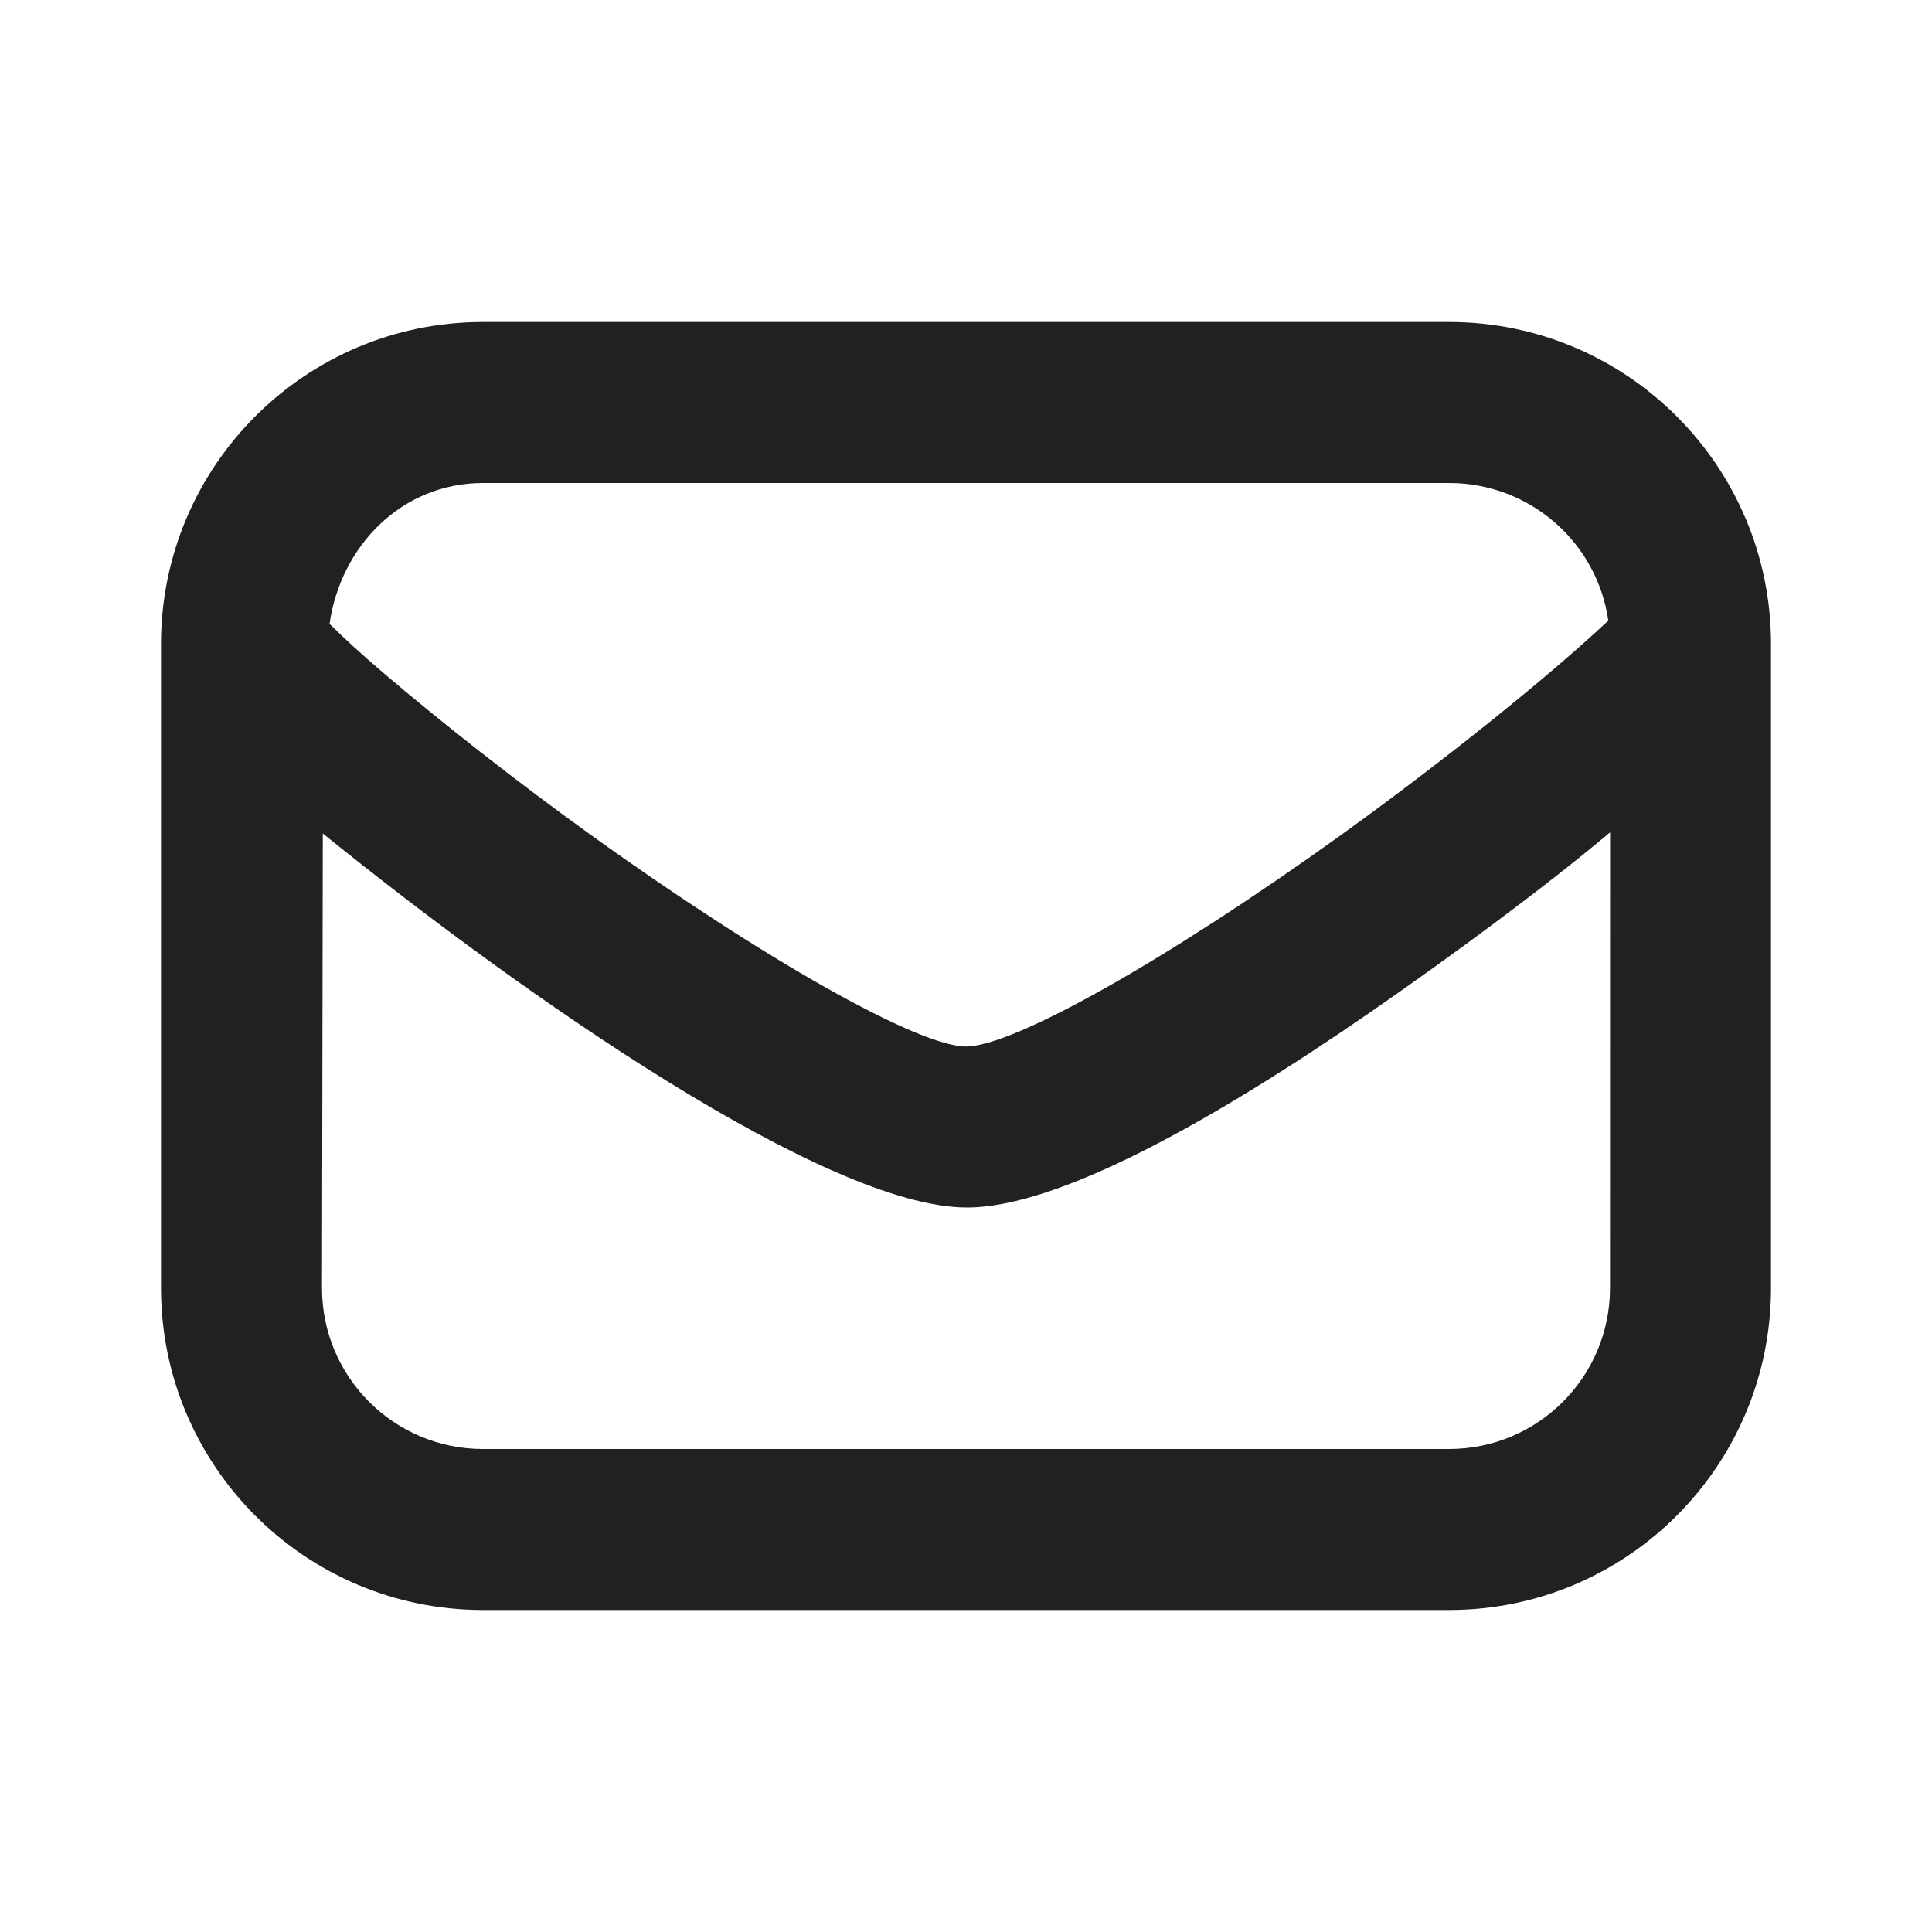
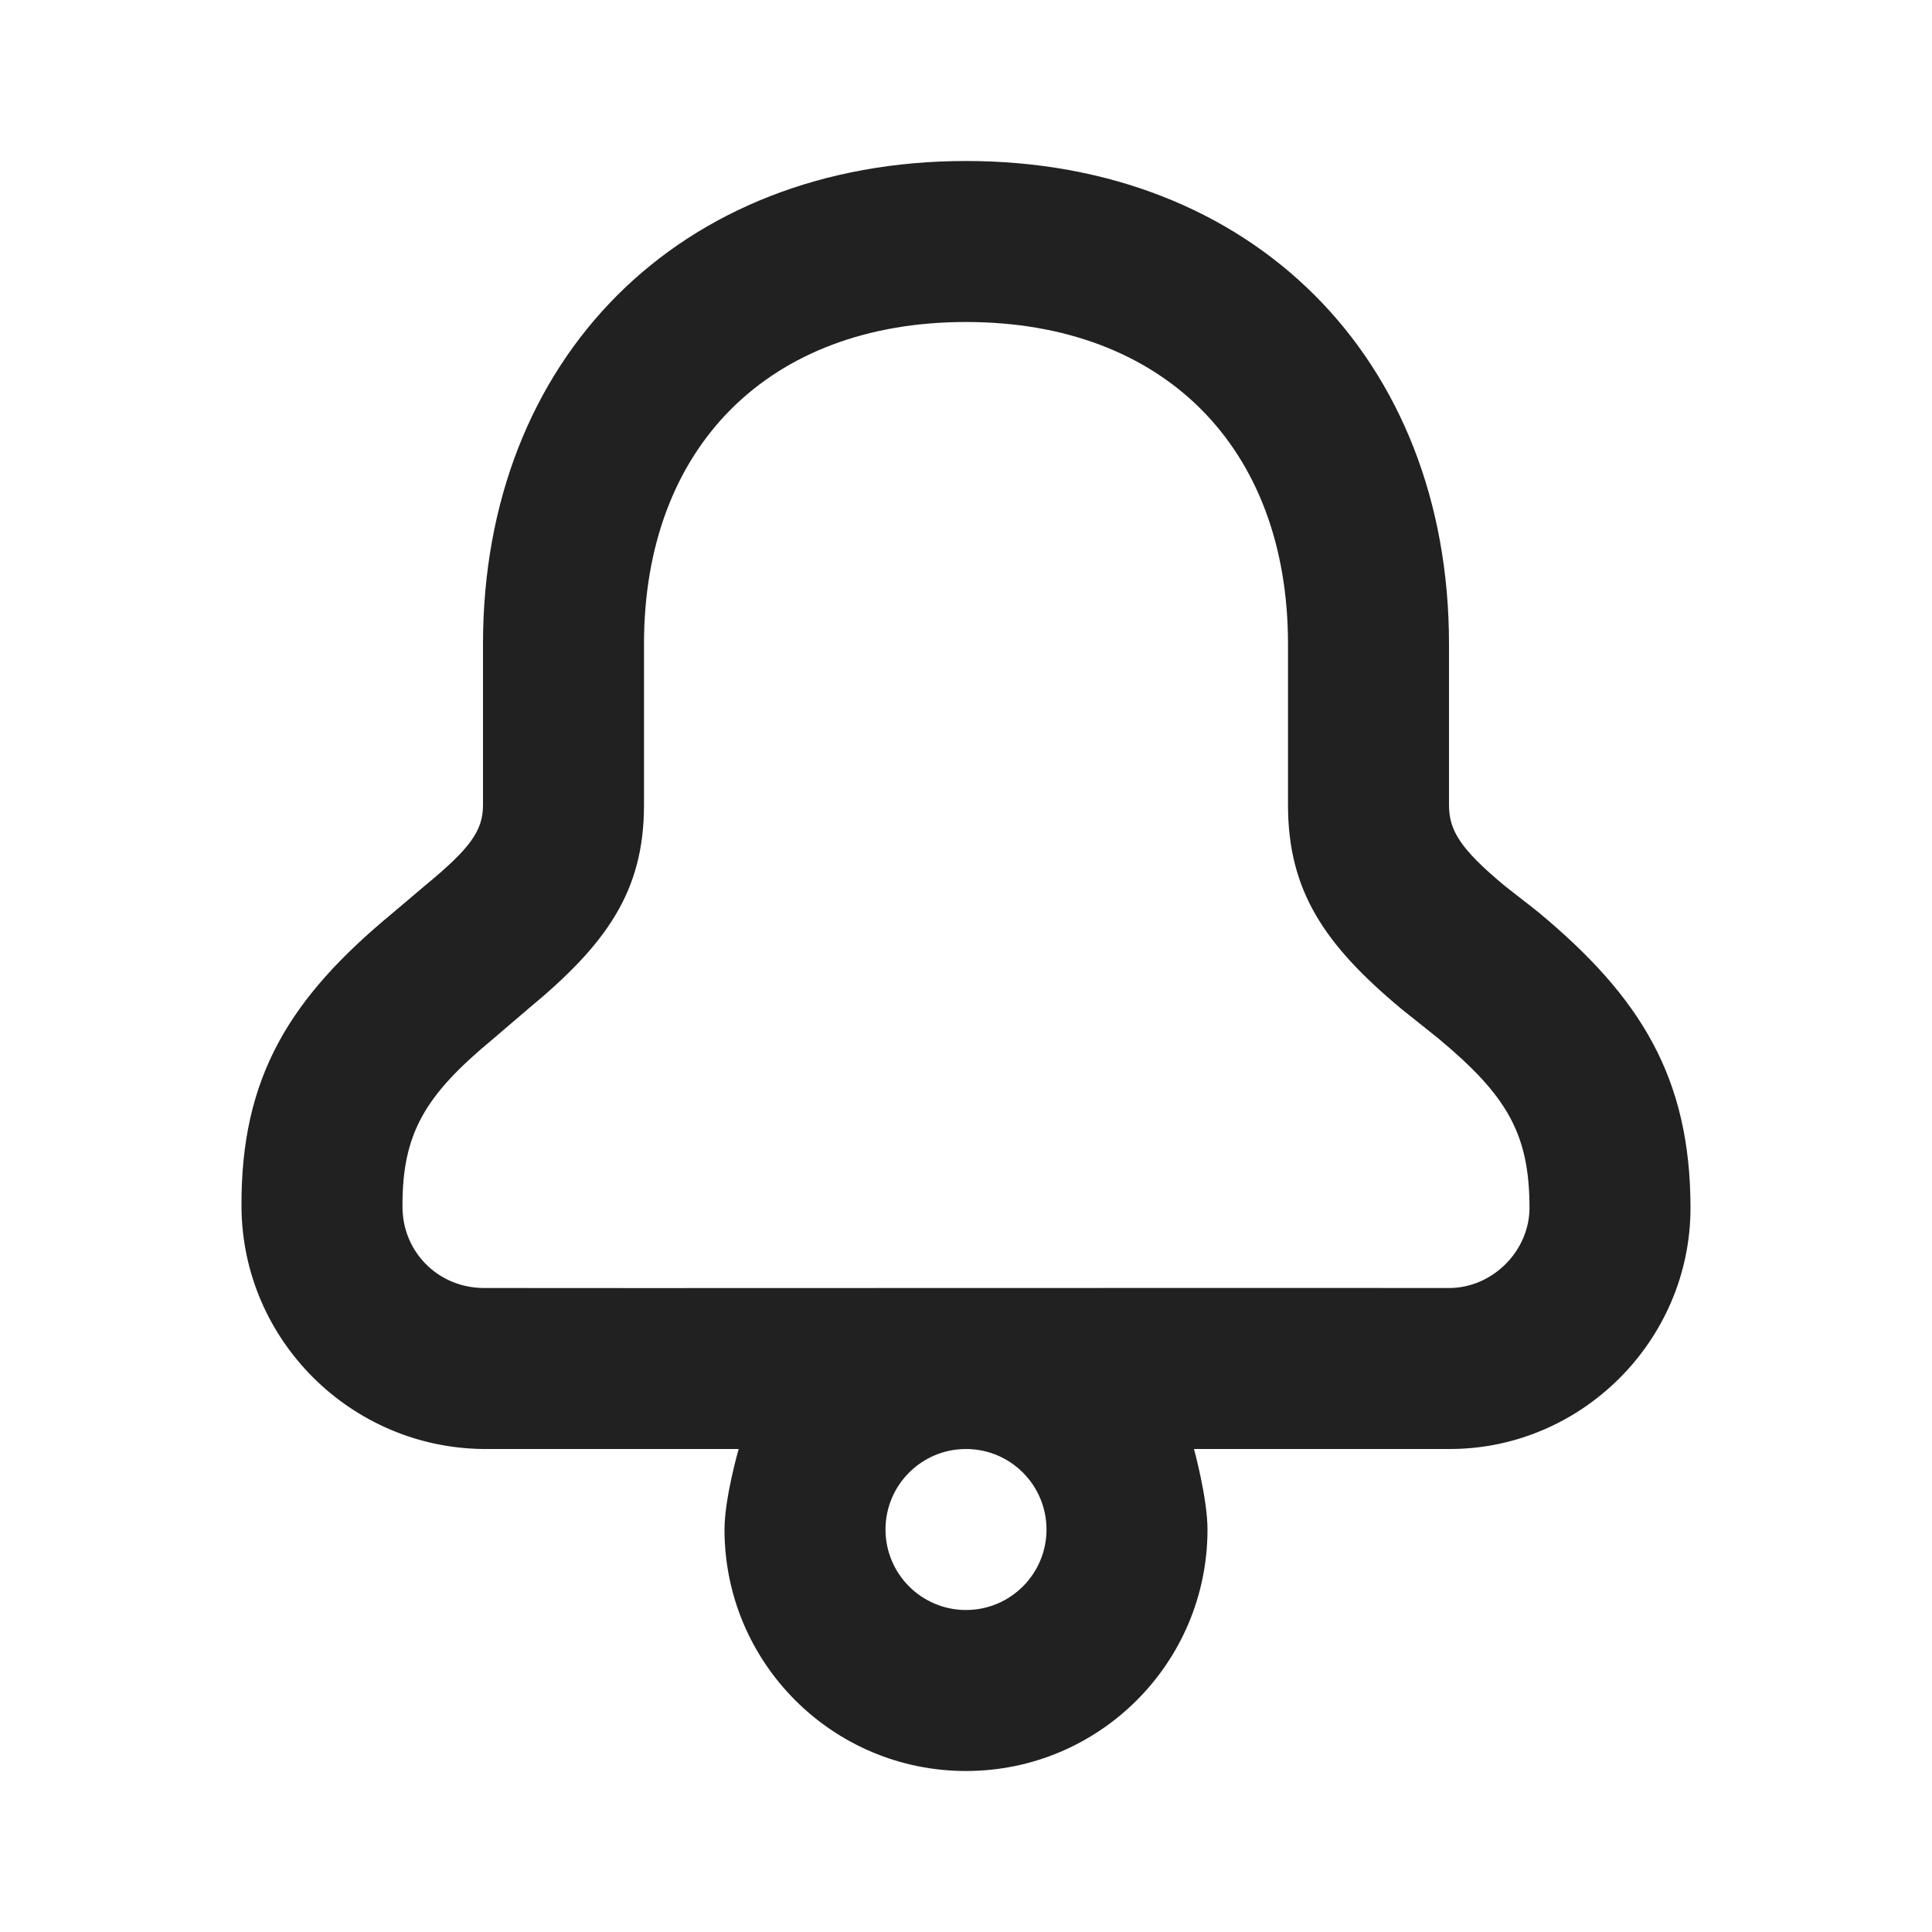
<svg xmlns="http://www.w3.org/2000/svg" width="24px" height="24px" viewBox="0 0 24 24" version="1.1">
  <g id="icon-通知" stroke="none" stroke-width="1" fill="none" fill-rule="evenodd">
-     <path d="M6,4 C3.791,4 2,5.791 2,8 L2,16 C2,18.209 3.791,20 6,20 L18,20 C20.209,20 22,18.209 22,16 L22,8 C22,5.791 20.209,4 18,4 L6,4 Z M6,6 L18,6 C19.008,6 19.841,6.74 19.979,7.71 C19.021,8.603 17.597,9.699 16.656,10.375 C14.491,11.93 12.586,13 12,13 C11.414,13 9.509,11.931 7.344,10.375 C6.403,9.699 5.478,8.968 4.781,8.375 C4.484,8.122 4.264,7.918 4.094,7.75 C4.232,6.78 4.992,6 6,6 Z M4.01,10.354 C6.548,12.407 10.267,14.988 12,15 C13.129,15.008 15.06,13.93 17.03,12.569 C18.049,11.864 19.183,11.027 20.001,10.34 L20,16 C20,17.105 19.105,18 18,18 L6,18 C4.895,18 4,17.105 4,16 L4.01,10.354 Z" id="形状" fill="#212121" fill-rule="nonzero" />
+     <g id="bell" transform="translate(3, 2)" fill="#212121" fill-rule="nonzero">
+       <path d="M9,0 C5.448,0 3,2.448 3,6 C3,6.485 3,7.97 3,8 C3,8.322 2.838,8.541 2.281,9 C2.218,9.052 1.954,9.279 1.875,9.344 C0.61,10.39 -0.013,11.37 0,13 C0.014,14.648 1.357,15.981 3,16 L6.176,16 C6.176,16 6,16.611 6,17 C6,18.657 7.343,20 9,20 C10.657,20 12,18.657 12,17 C12,16.611 11.832,16 11.832,16 L15,16 C16.64,16.006 18.002,14.655 18,13 C17.998,11.382 17.374,10.385 16.125,9.344 C16.043,9.275 15.753,9.054 15.687,9 C15.143,8.546 15,8.318 15,8 C15,6.75 15,6 15,6 C15,2.448 12.552,0 9,0 Z M9,2 C11.448,2 13,3.552 13,6 C13,6 13,6.75 13,8 C13,9.062 13.448,9.732 14.406,10.531 C14.482,10.594 14.803,10.846 14.875,10.906 C15.713,11.605 15.999,12.078 16,13 C16.001,13.544 15.535,14.002 15,14 C14.811,13.999 11.9,13.999 9,14 C6.101,14.001 3.213,14.002 3,14 C2.442,13.993 2.005,13.555 2,13 C1.993,12.08 2.279,11.606 3.125,10.906 C3.194,10.849 3.49,10.591 3.563,10.531 C4.536,9.727 5,9.072 5,8 C5,7.97 5,6.485 5,6 C5,3.552 6.553,2 9,2 Z M9,16 C9.552,16 10,16.448 10,17 C10,17.552 9.552,18 9,18 C8.448,18 8,17.552 8,17 C8,16.448 8.448,16 9,16 Z" id="形状" />
+     </g>
  </g>
</svg>
